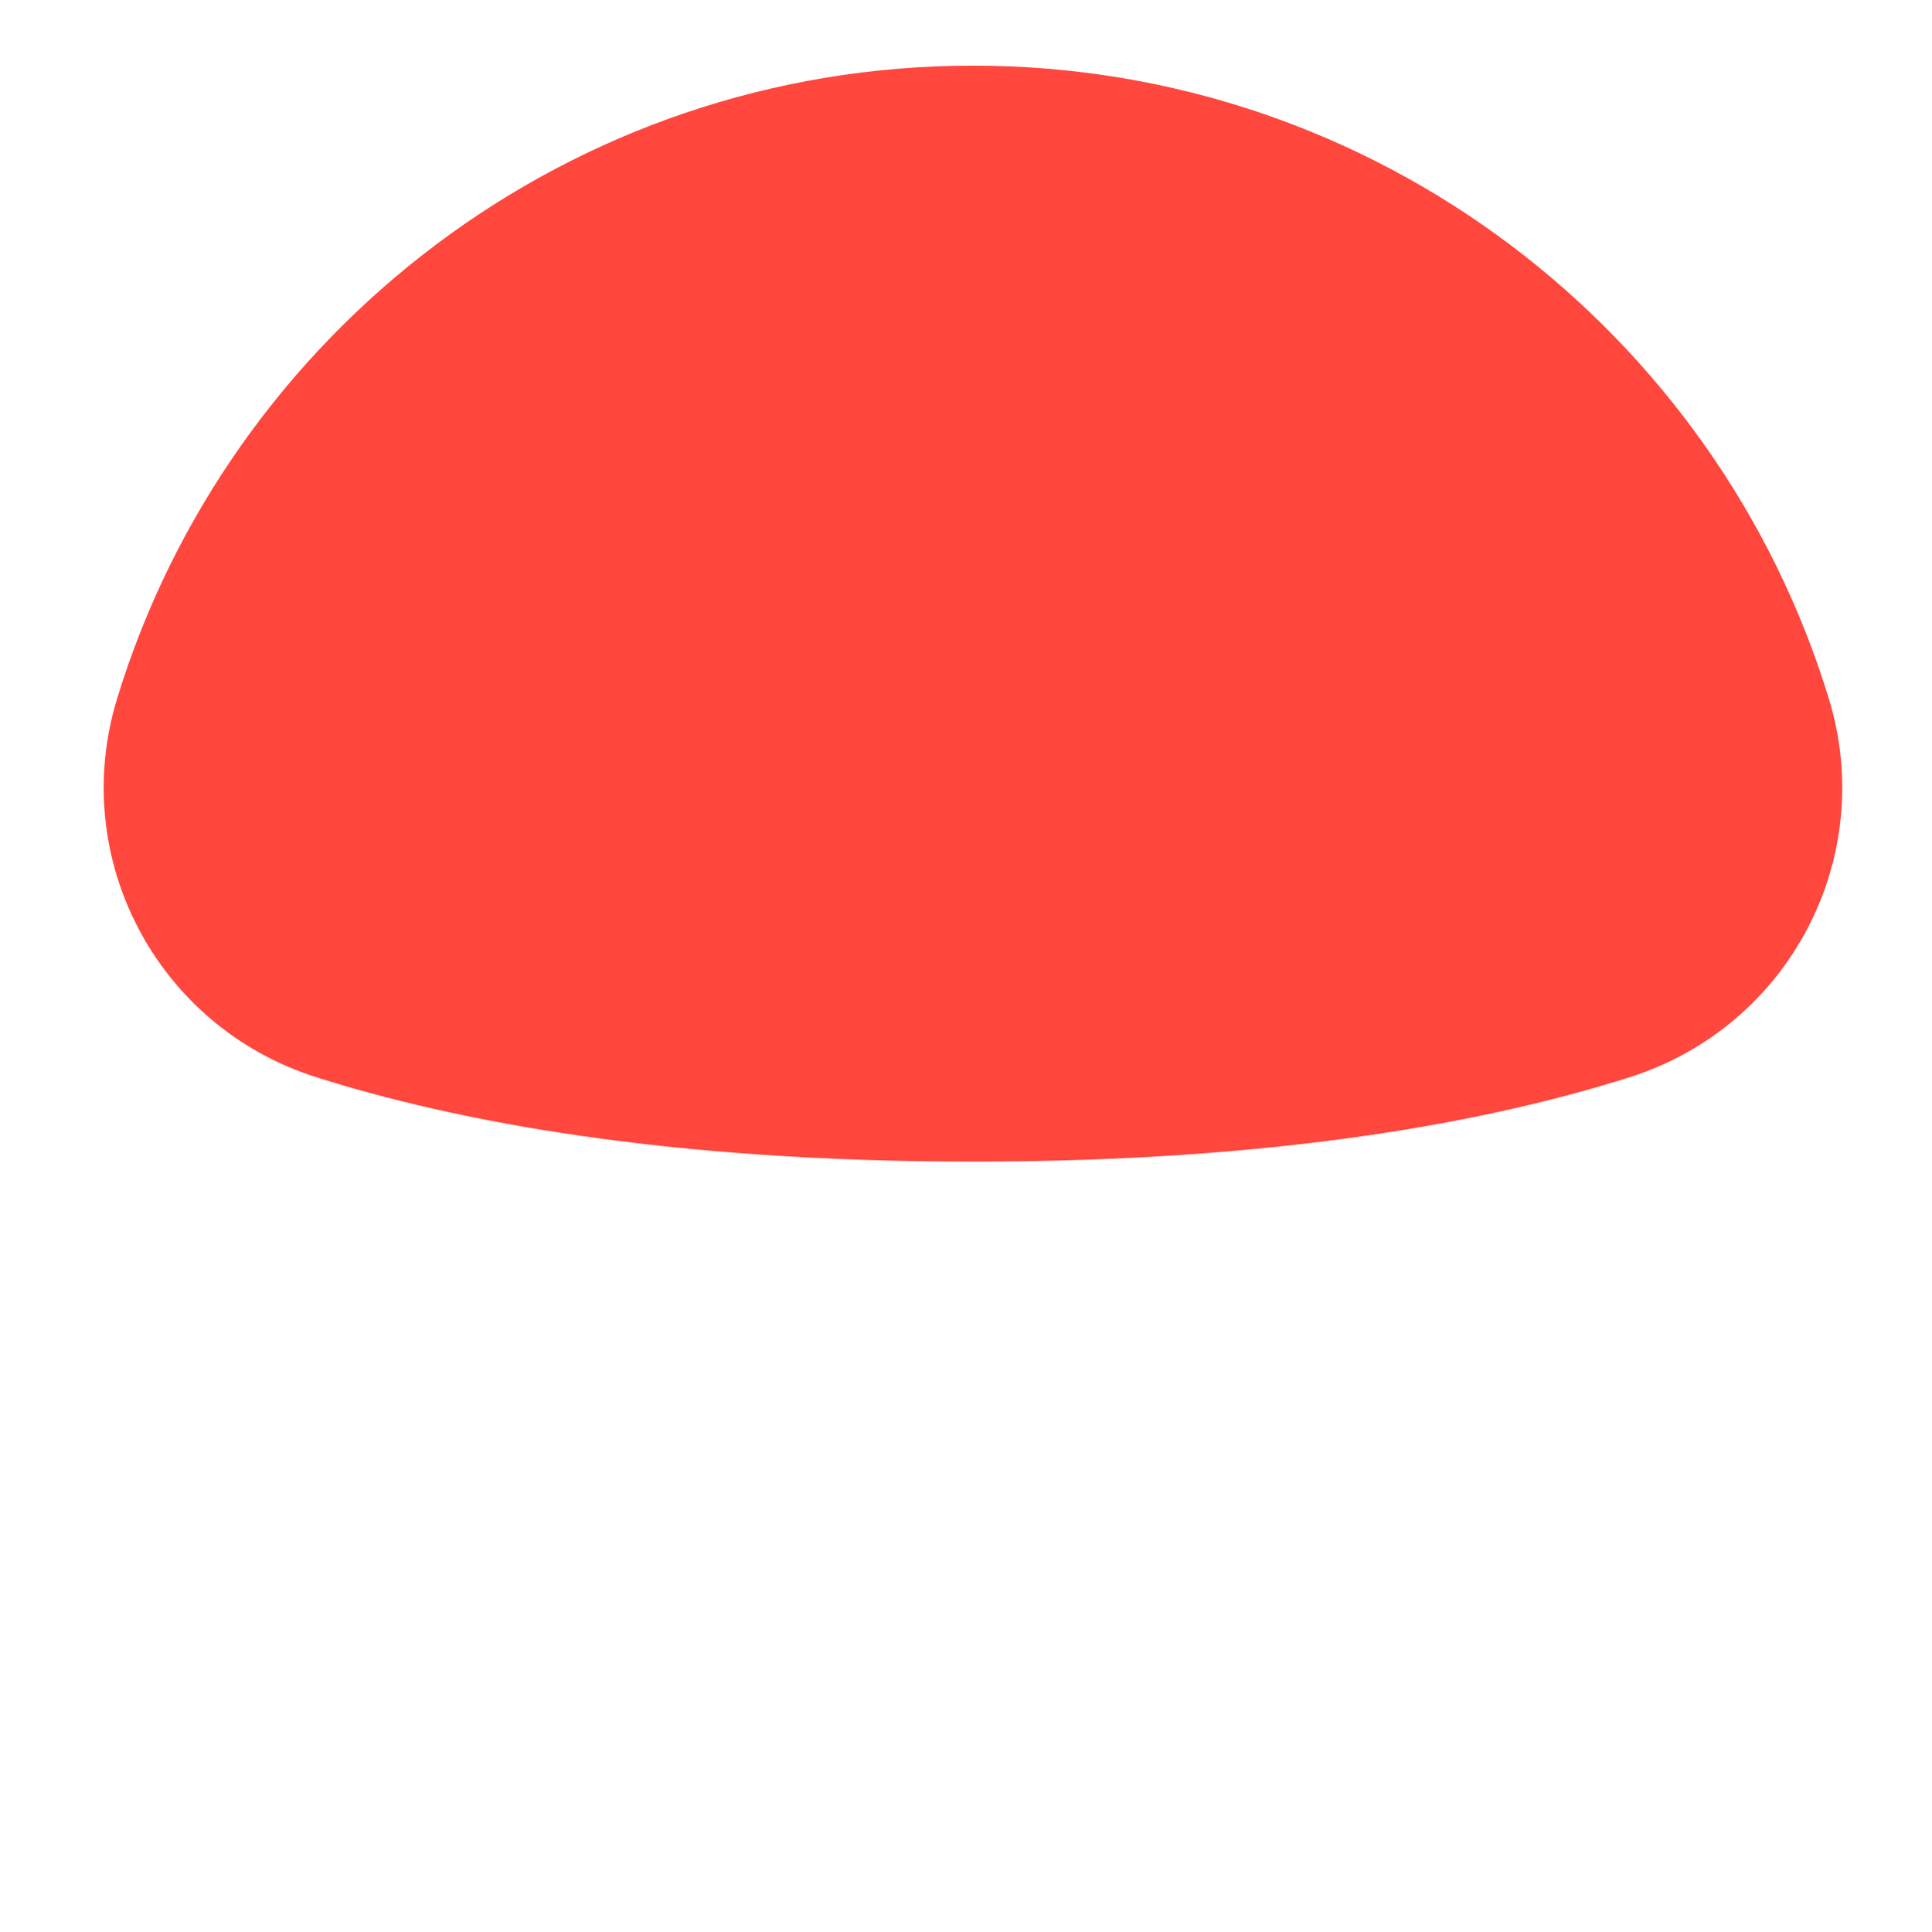
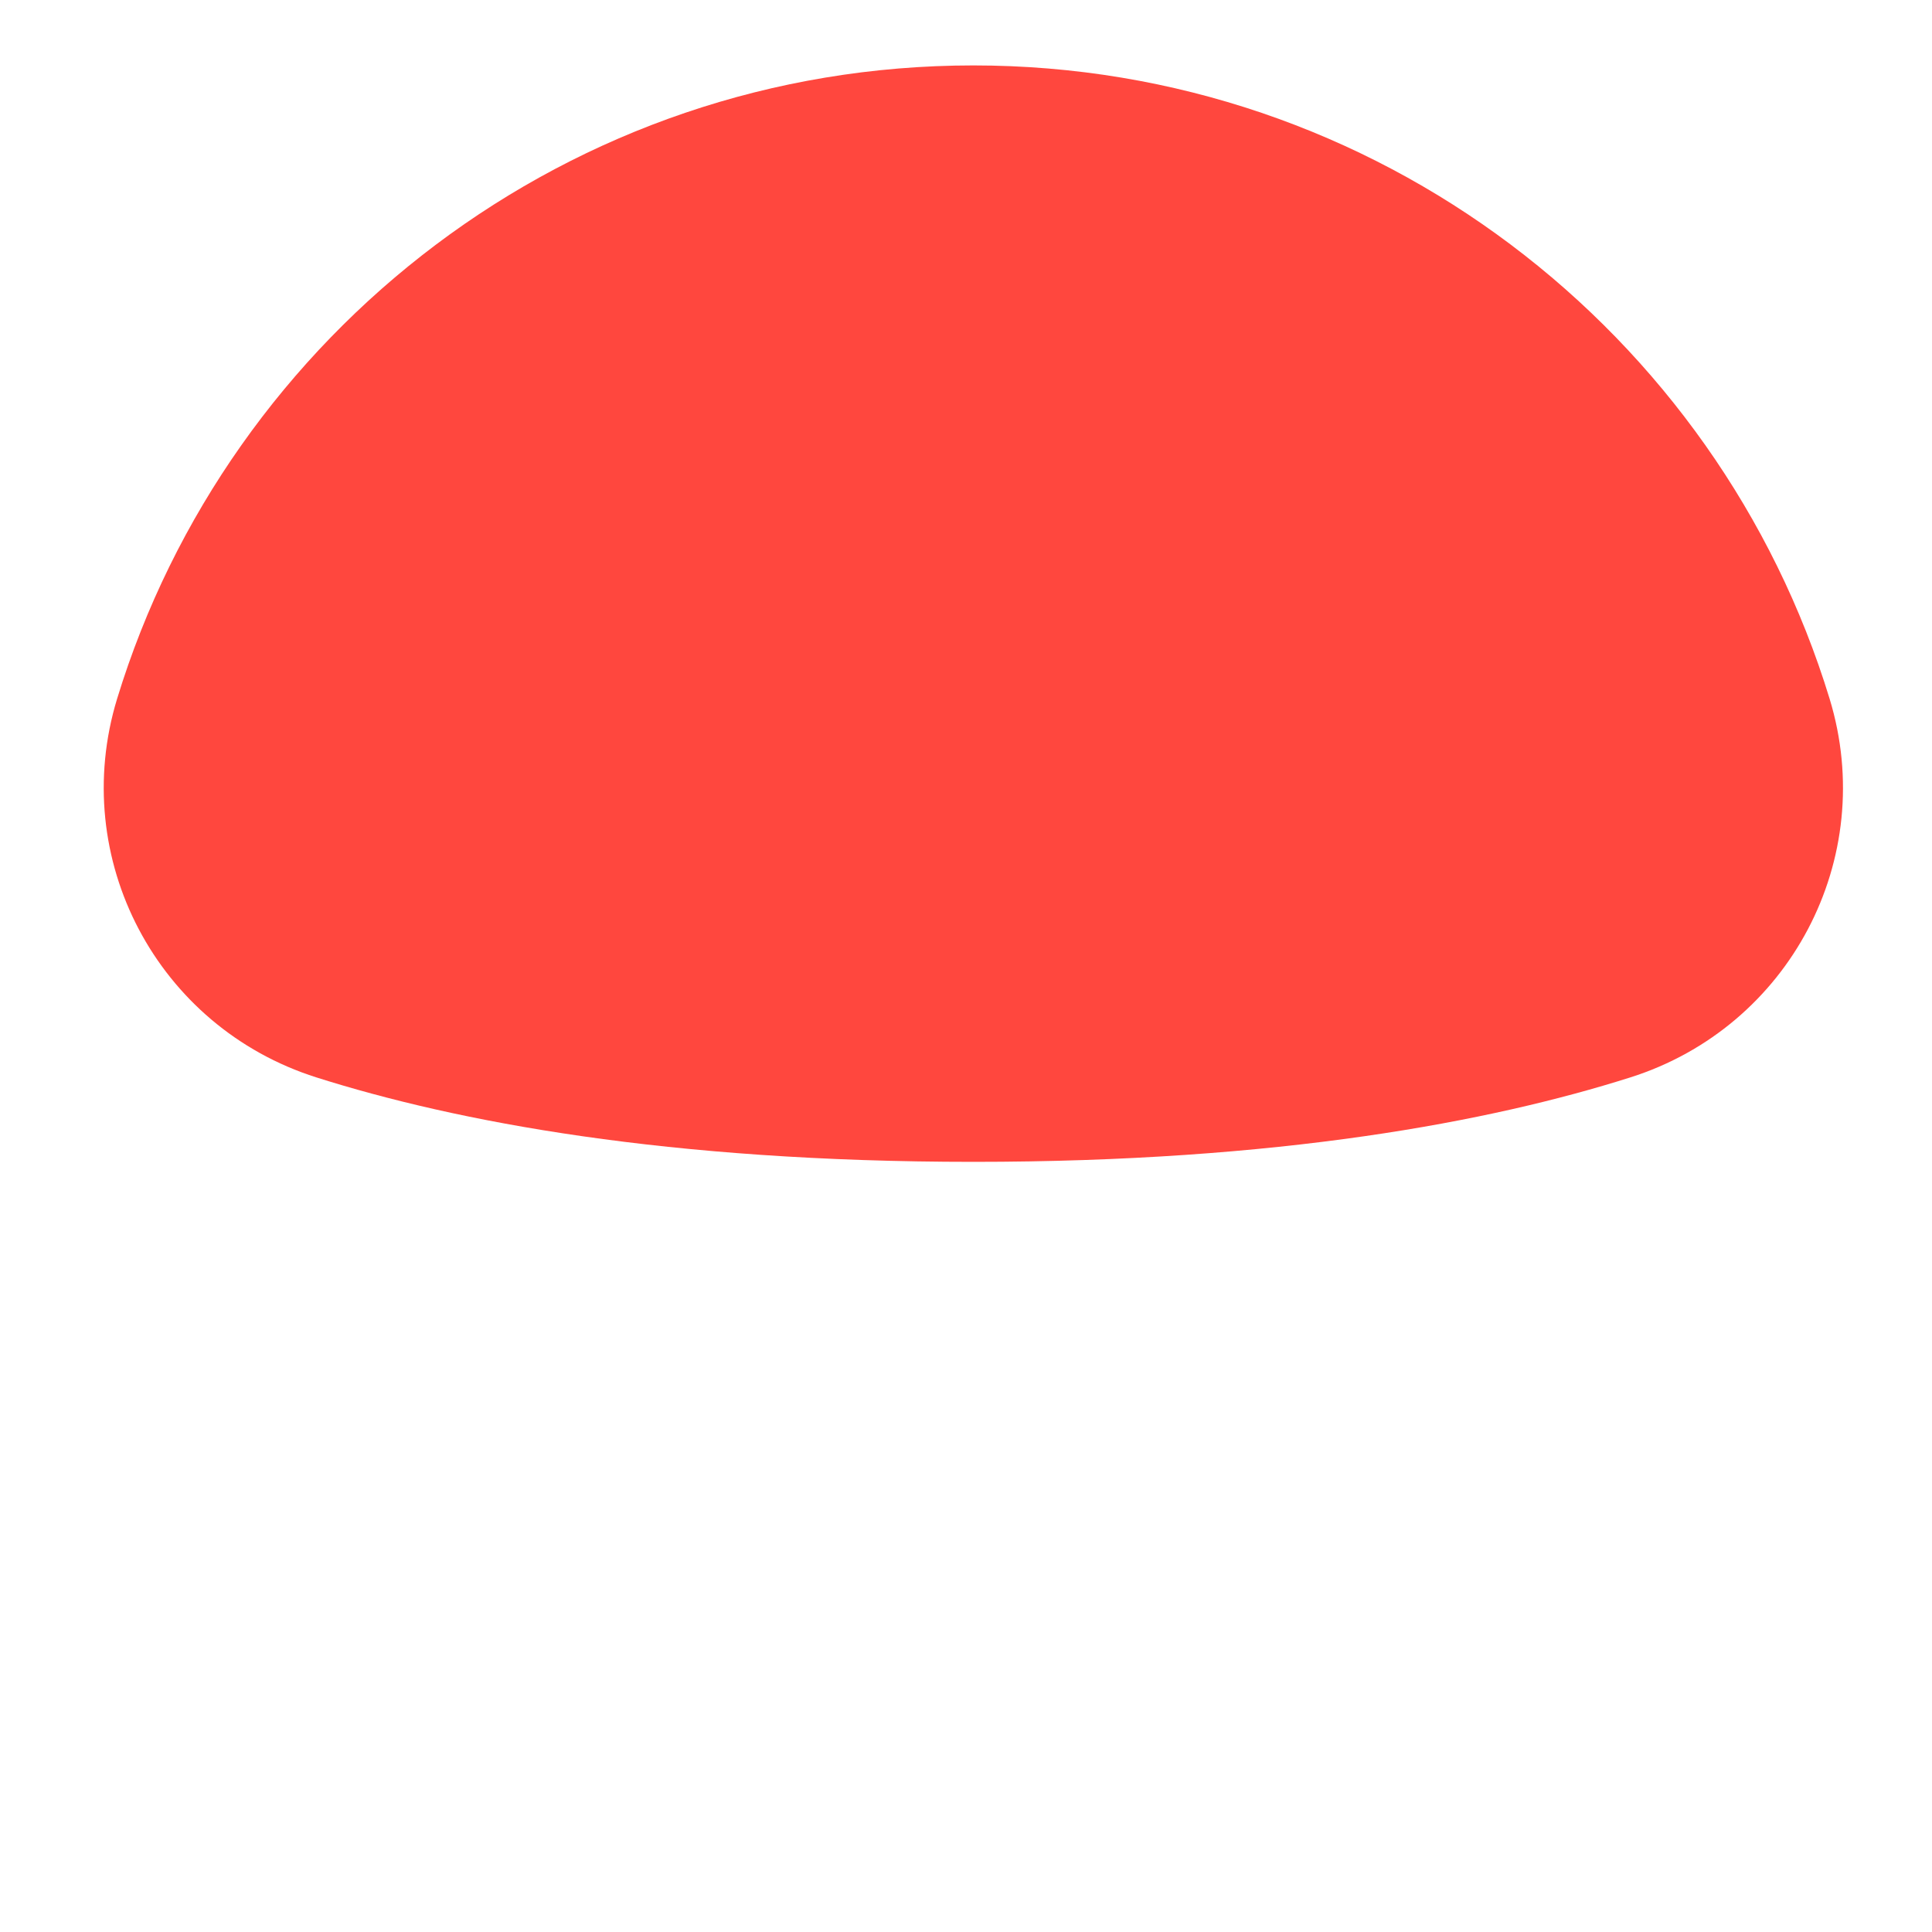
- <svg xmlns="http://www.w3.org/2000/svg" version="1.1" x="0px" y="0px" viewBox="0 0 566.93 566.93" enable-background="new 0 0 566.93 566.93" xml:space="preserve">
+ <svg xmlns="http://www.w3.org/2000/svg" version="1.1" x="0px" y="0px" viewBox="0 0 512 512" enable-background="new 0 0 512 512" xml:space="preserve">
  <g id="Layer_3">
-     <path fill="#FF473E" d="M478.406,316.226c46.73-14.81,72.794-64.214,58.48-111.097C504.035,97.533,403.969,19.267,285.623,19.267   S67.21,97.533,34.36,205.128c-14.314,46.885,11.751,96.288,58.48,111.097c41.094,13.023,103.042,24.78,192.783,24.78   S437.312,329.249,478.406,316.226z" />
+     <path fill="#FF473E" d="M432.053,285.524c42.202-13.375,65.741-57.992,52.814-100.333C455.199,88.02,364.828,17.337,257.949,17.337   S60.698,88.02,31.031,185.19c-12.927,42.342,10.612,86.959,52.814,100.333c37.112,11.761,93.058,22.379,174.104,22.379   S394.941,297.285,432.053,285.524z" />
  </g>
  <g id="Layer_1">
</g>
</svg>
